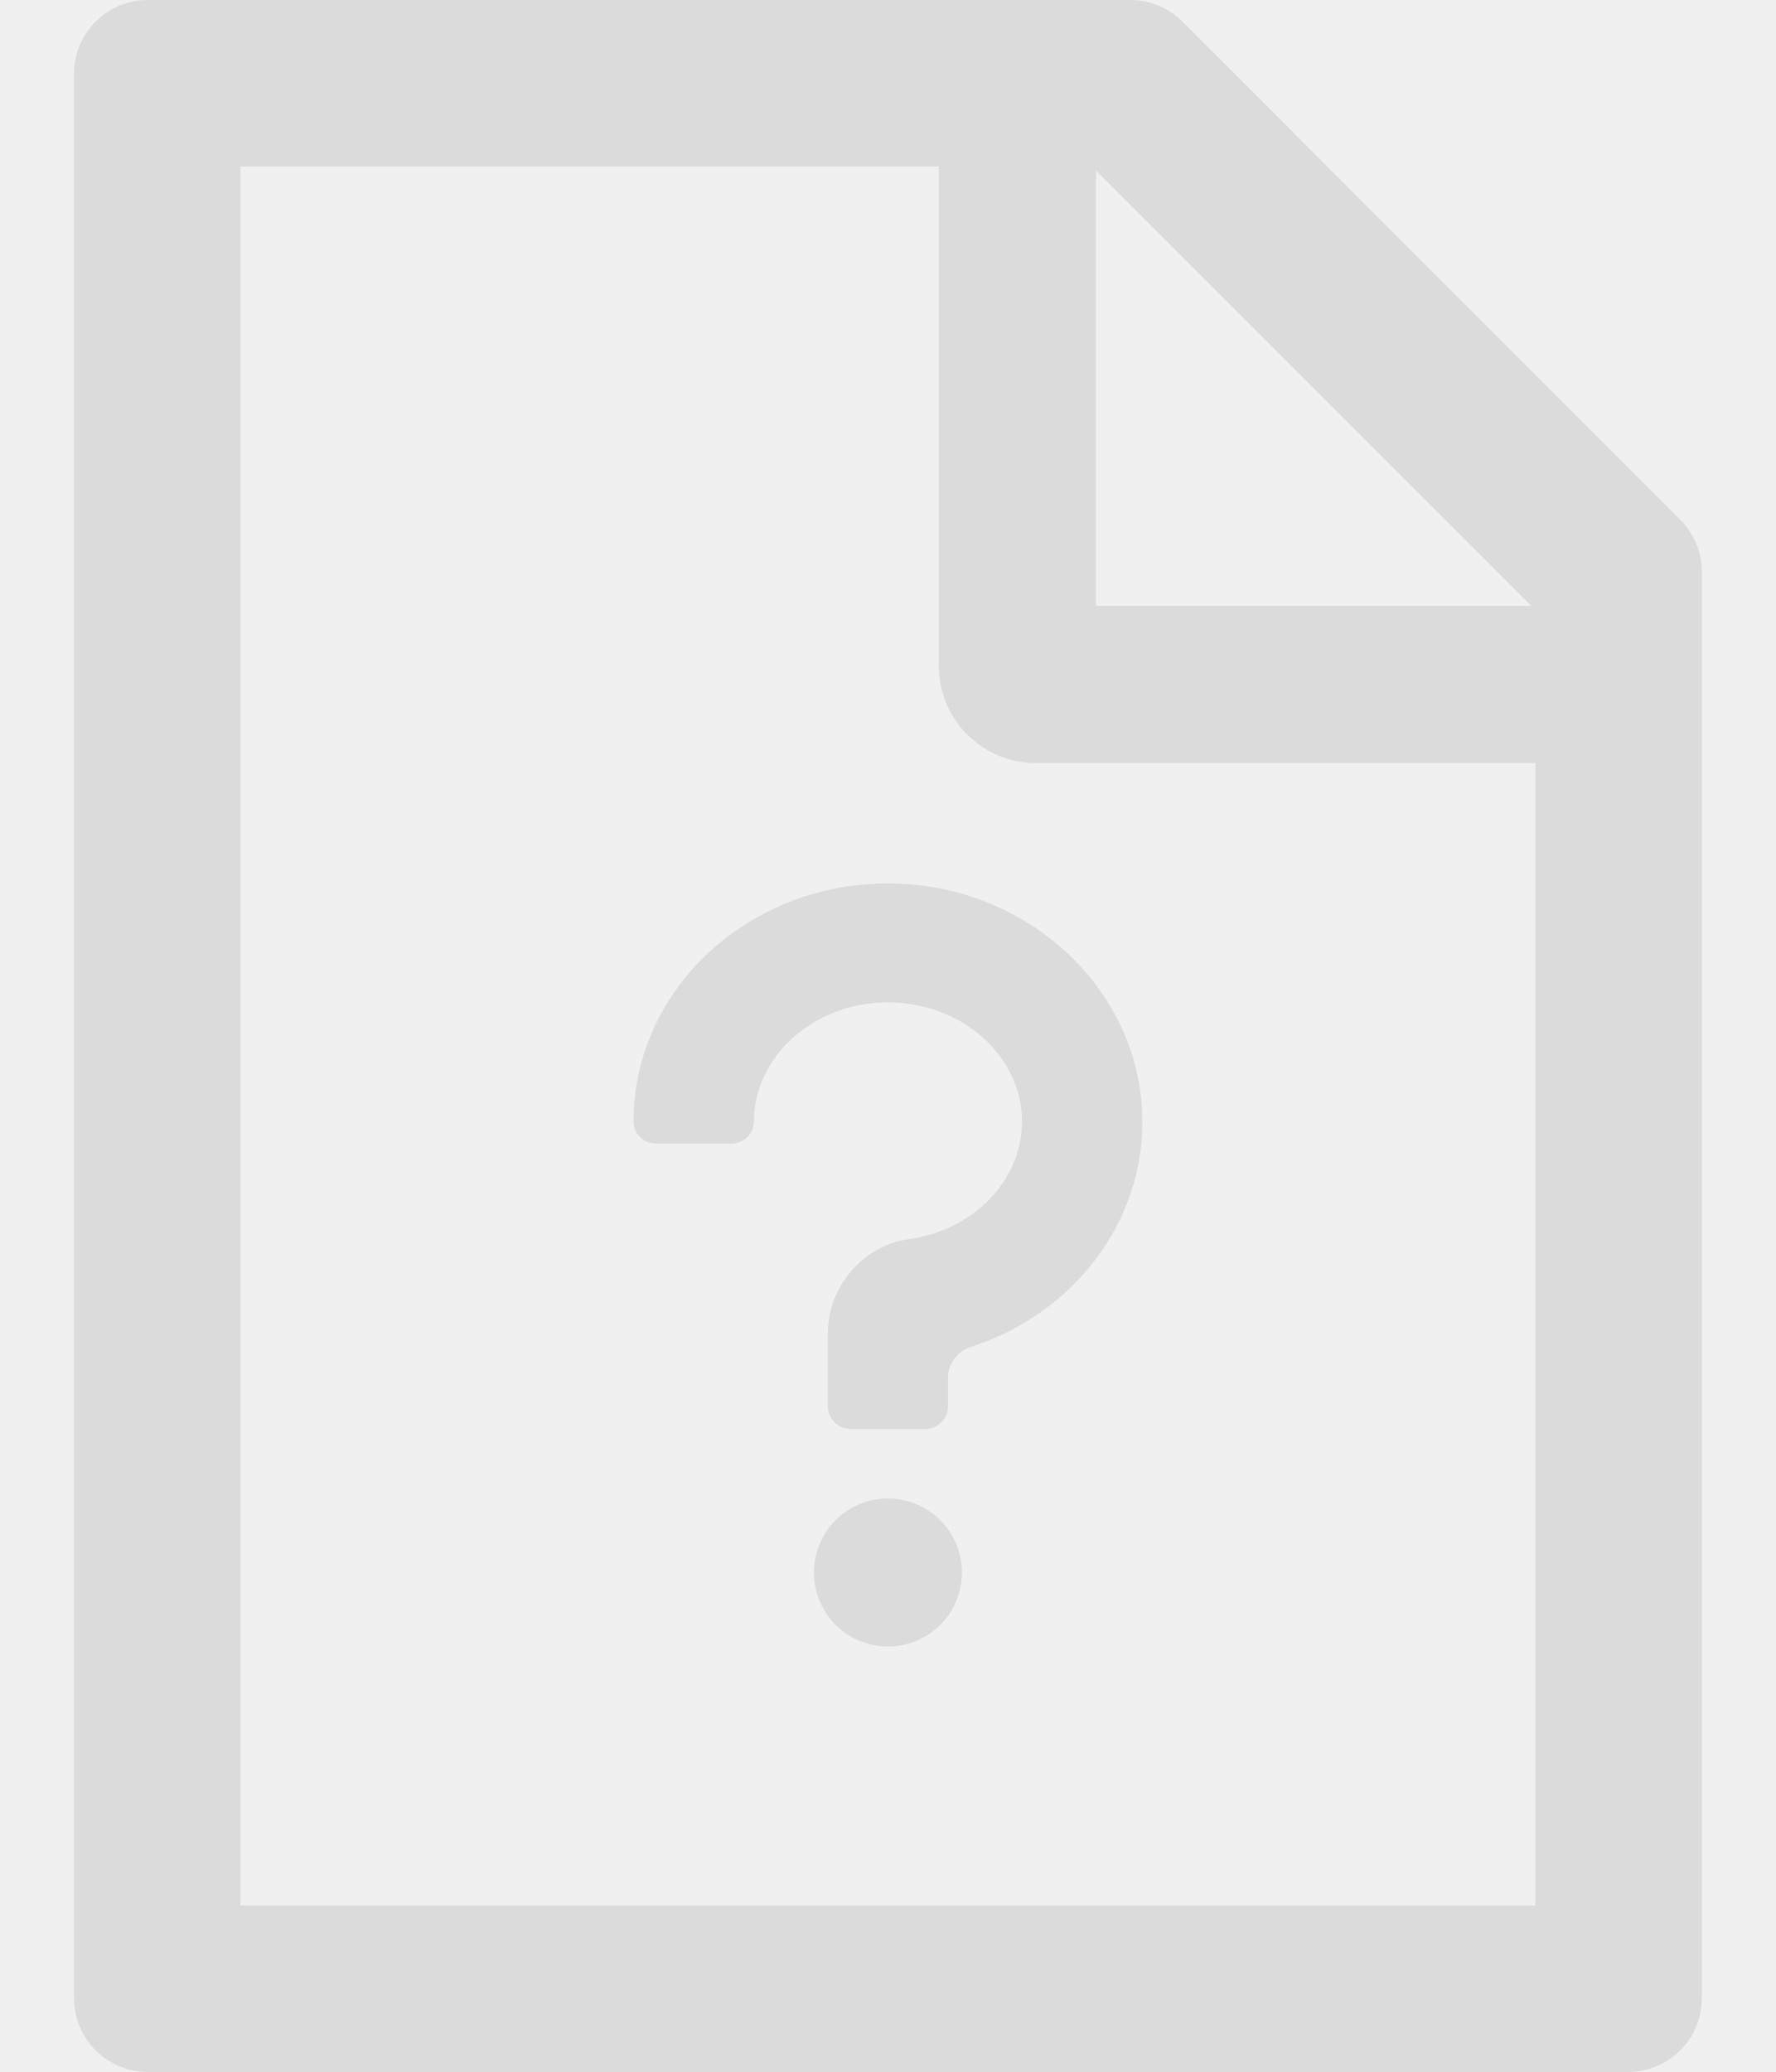
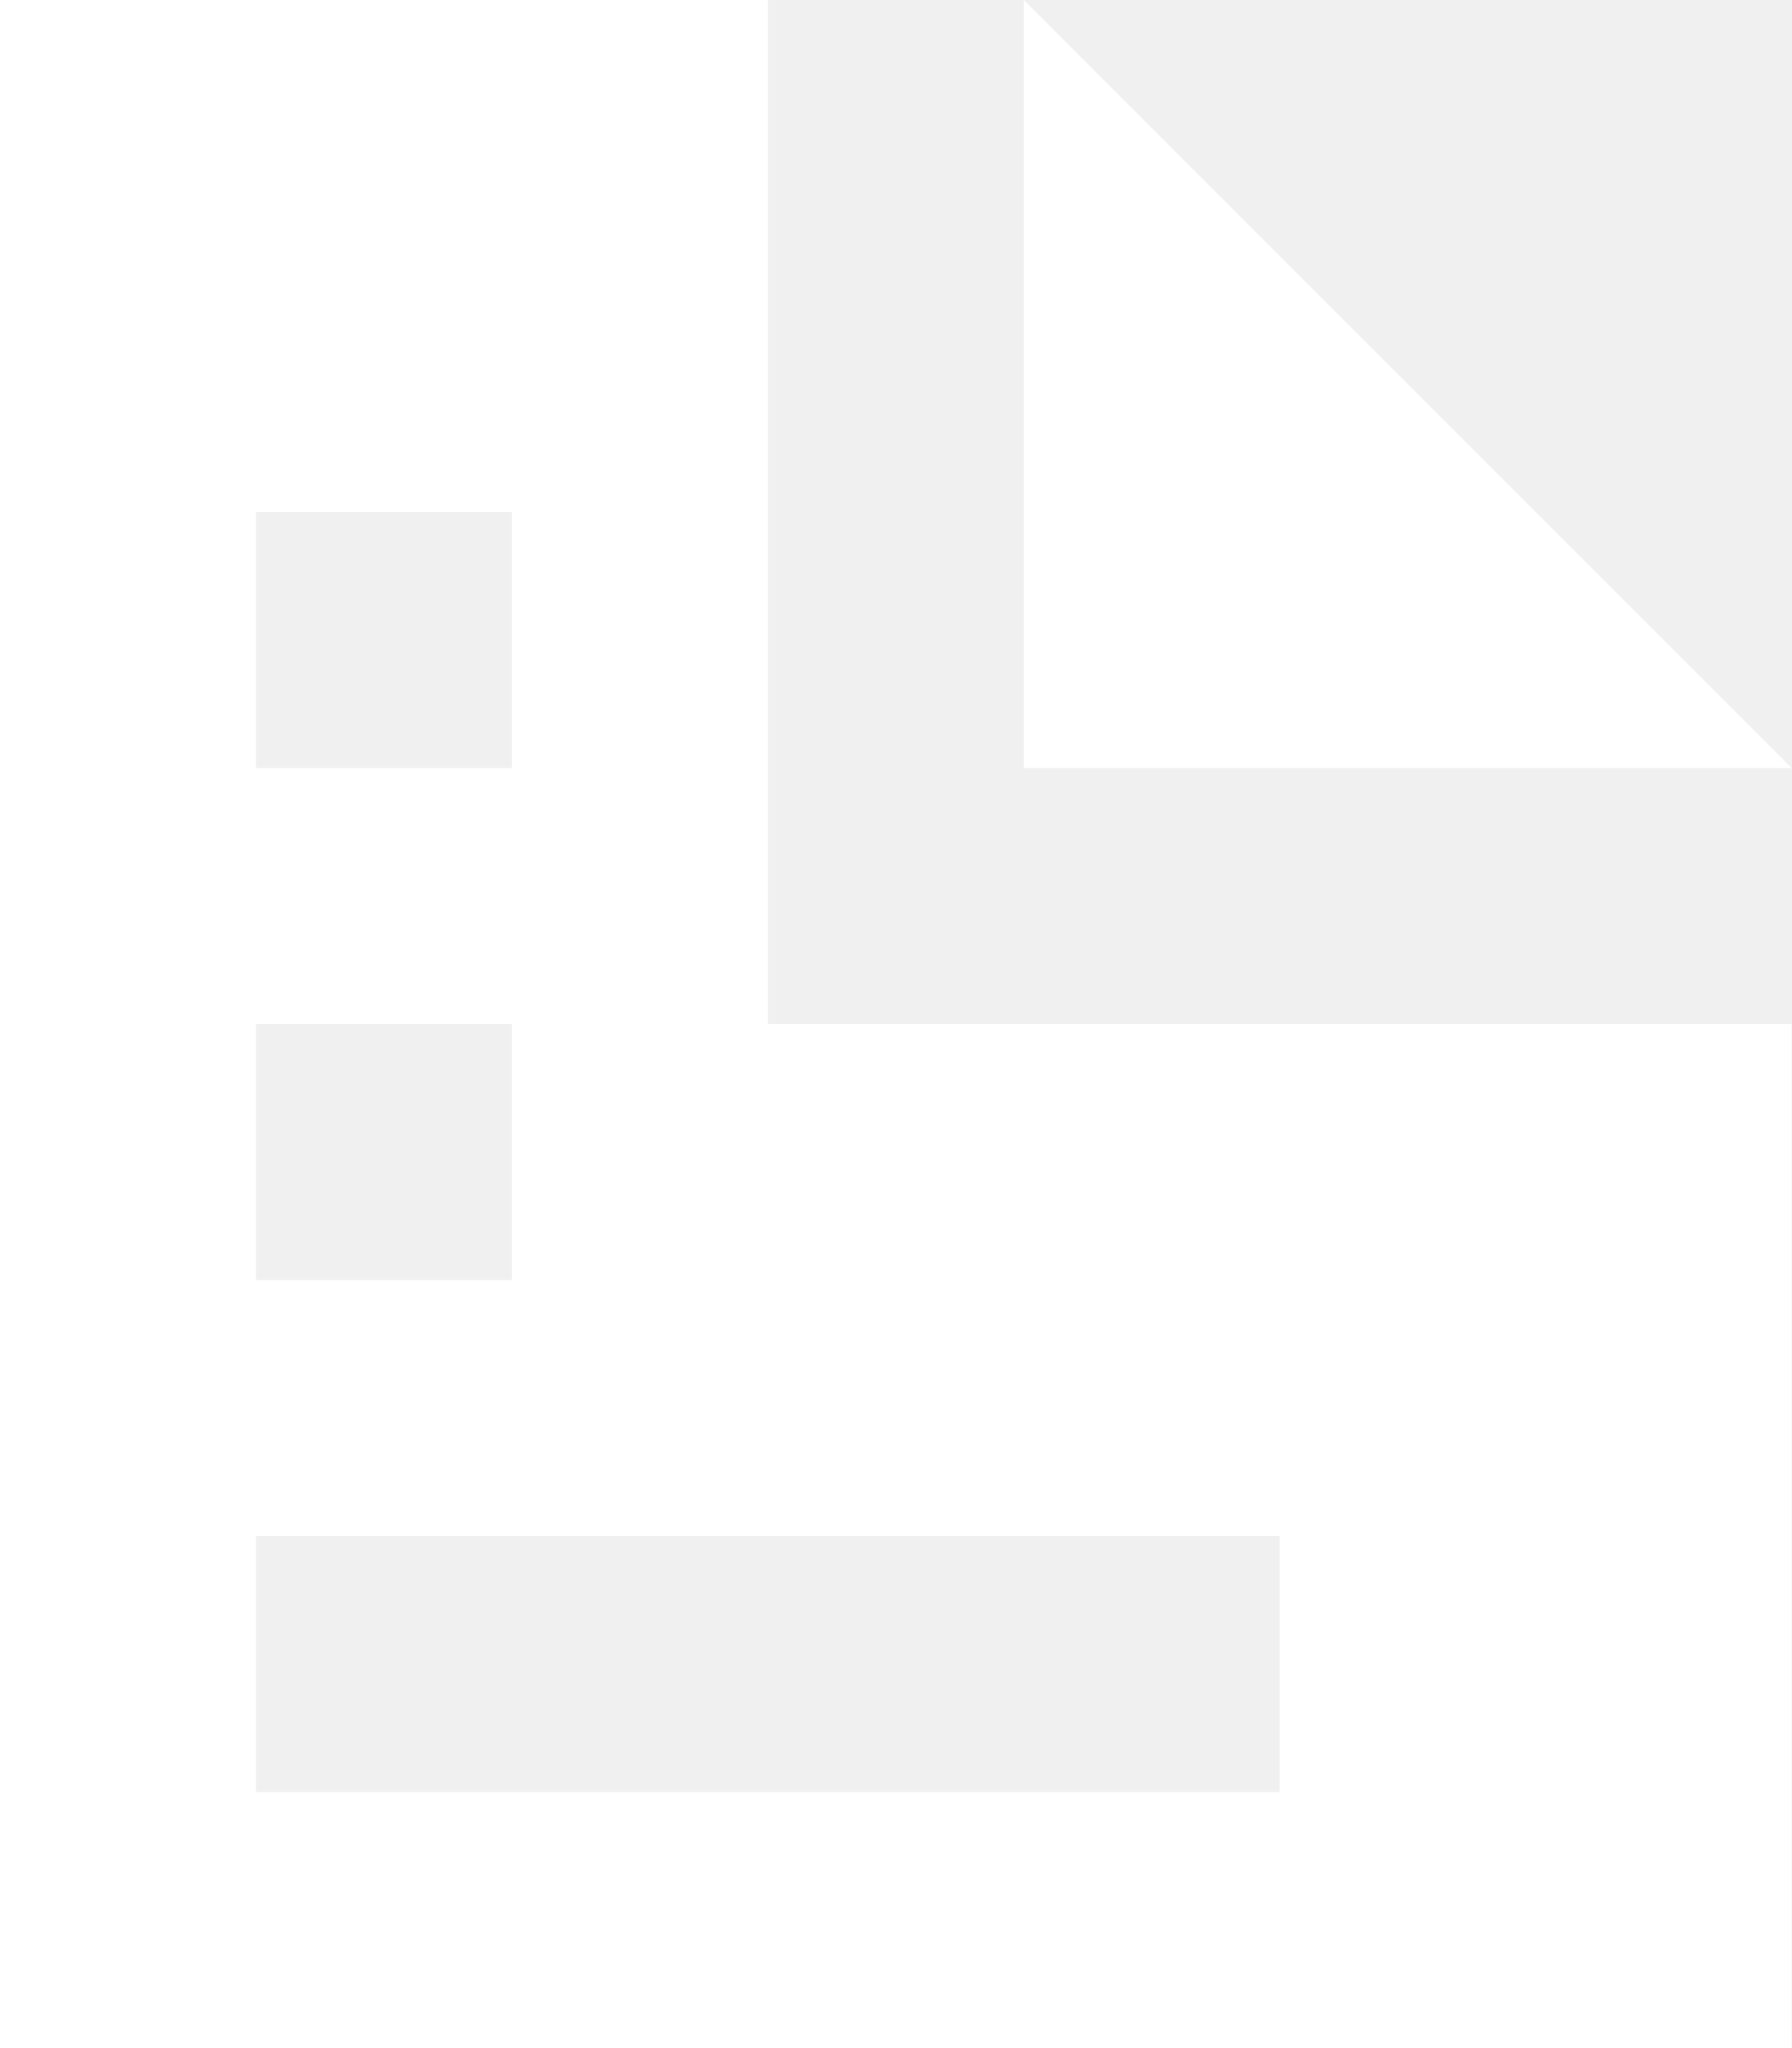
- <svg xmlns="http://www.w3.org/2000/svg" width="12" height="14" viewBox="0 0 12 14" fill="none">
-   <path d="M11.353 3.511L7.991 0.147C7.897 0.053 7.769 0 7.636 0H1C0.723 0 0.5 0.223 0.5 0.5V13.5C0.5 13.777 0.723 14 1 14H11C11.277 14 11.5 13.777 11.5 13.5V3.864C11.5 3.731 11.447 3.605 11.353 3.511ZM10.347 4.094H7.406V1.153L10.347 4.094ZM10.375 12.875H1.625V1.125H6.344V4.5C6.344 4.674 6.413 4.841 6.536 4.964C6.659 5.087 6.826 5.156 7 5.156H10.375V12.875ZM4.281 7.578C4.281 7.662 4.35 7.727 4.434 7.727H4.941C5.025 7.727 5.094 7.661 5.094 7.58C5.094 7.139 5.497 6.773 6 6.773C6.503 6.773 6.906 7.139 6.906 7.578C6.906 7.973 6.578 8.316 6.136 8.373C5.834 8.417 5.597 8.691 5.594 9V9.5C5.594 9.586 5.664 9.656 5.75 9.656H6.25C6.336 9.656 6.406 9.586 6.406 9.5V9.309C6.406 9.216 6.469 9.13 6.558 9.102C7.255 8.877 7.73 8.258 7.719 7.556C7.706 6.689 6.95 5.981 6.023 5.969C5.064 5.958 4.281 6.681 4.281 7.578ZM5.5 10.625C5.5 10.758 5.553 10.885 5.646 10.979C5.74 11.072 5.867 11.125 6 11.125C6.133 11.125 6.26 11.072 6.354 10.979C6.447 10.885 6.5 10.758 6.5 10.625C6.5 10.492 6.447 10.365 6.354 10.271C6.26 10.178 6.133 10.125 6 10.125C5.867 10.125 5.74 10.178 5.646 10.271C5.553 10.365 5.5 10.492 5.5 10.625Z" fill="#DBDBDB" />
+ <svg xmlns="http://www.w3.org/2000/svg" width="14" height="16" viewBox="0 0 14 16" fill="none">
+   <path fill-rule="evenodd" clip-rule="evenodd" d="M2 12H10V14H2V12ZM2 8H4V10H2V8ZM2 4H4V6H2V4ZM8 0V6H14L8 0ZM0 0V16H14V8H6V0H0Z" fill="white" />
</svg>
